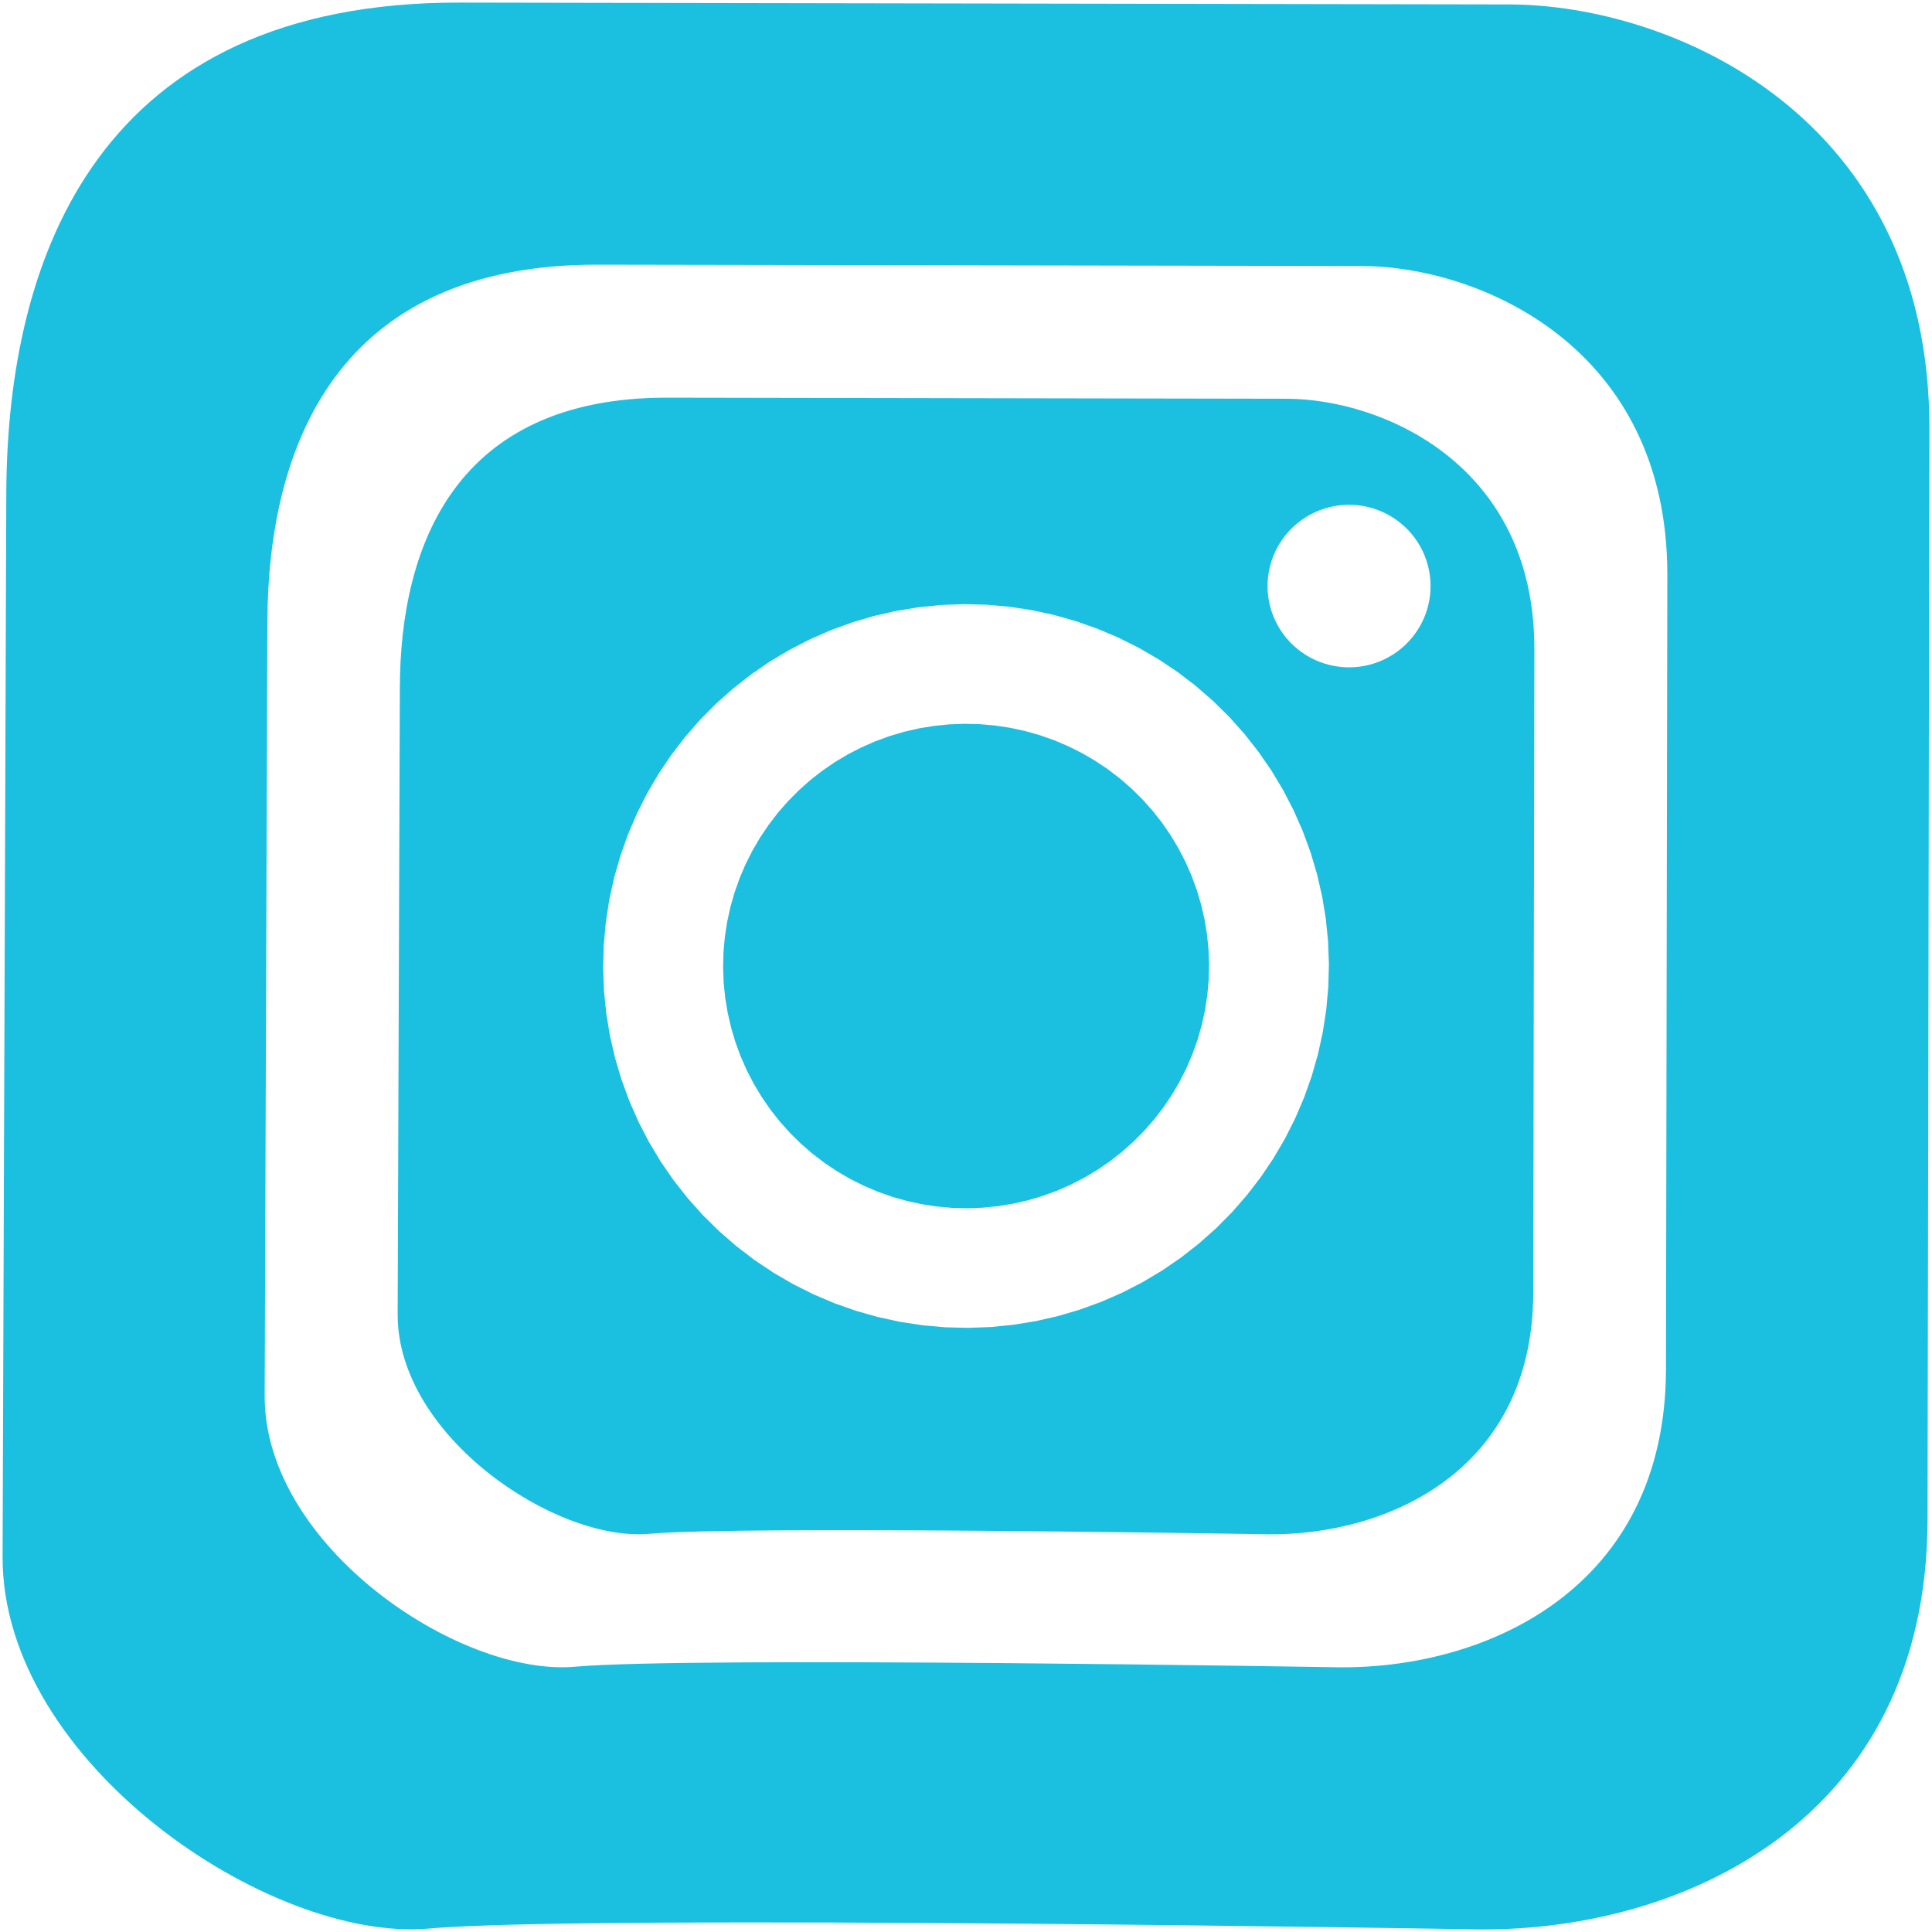
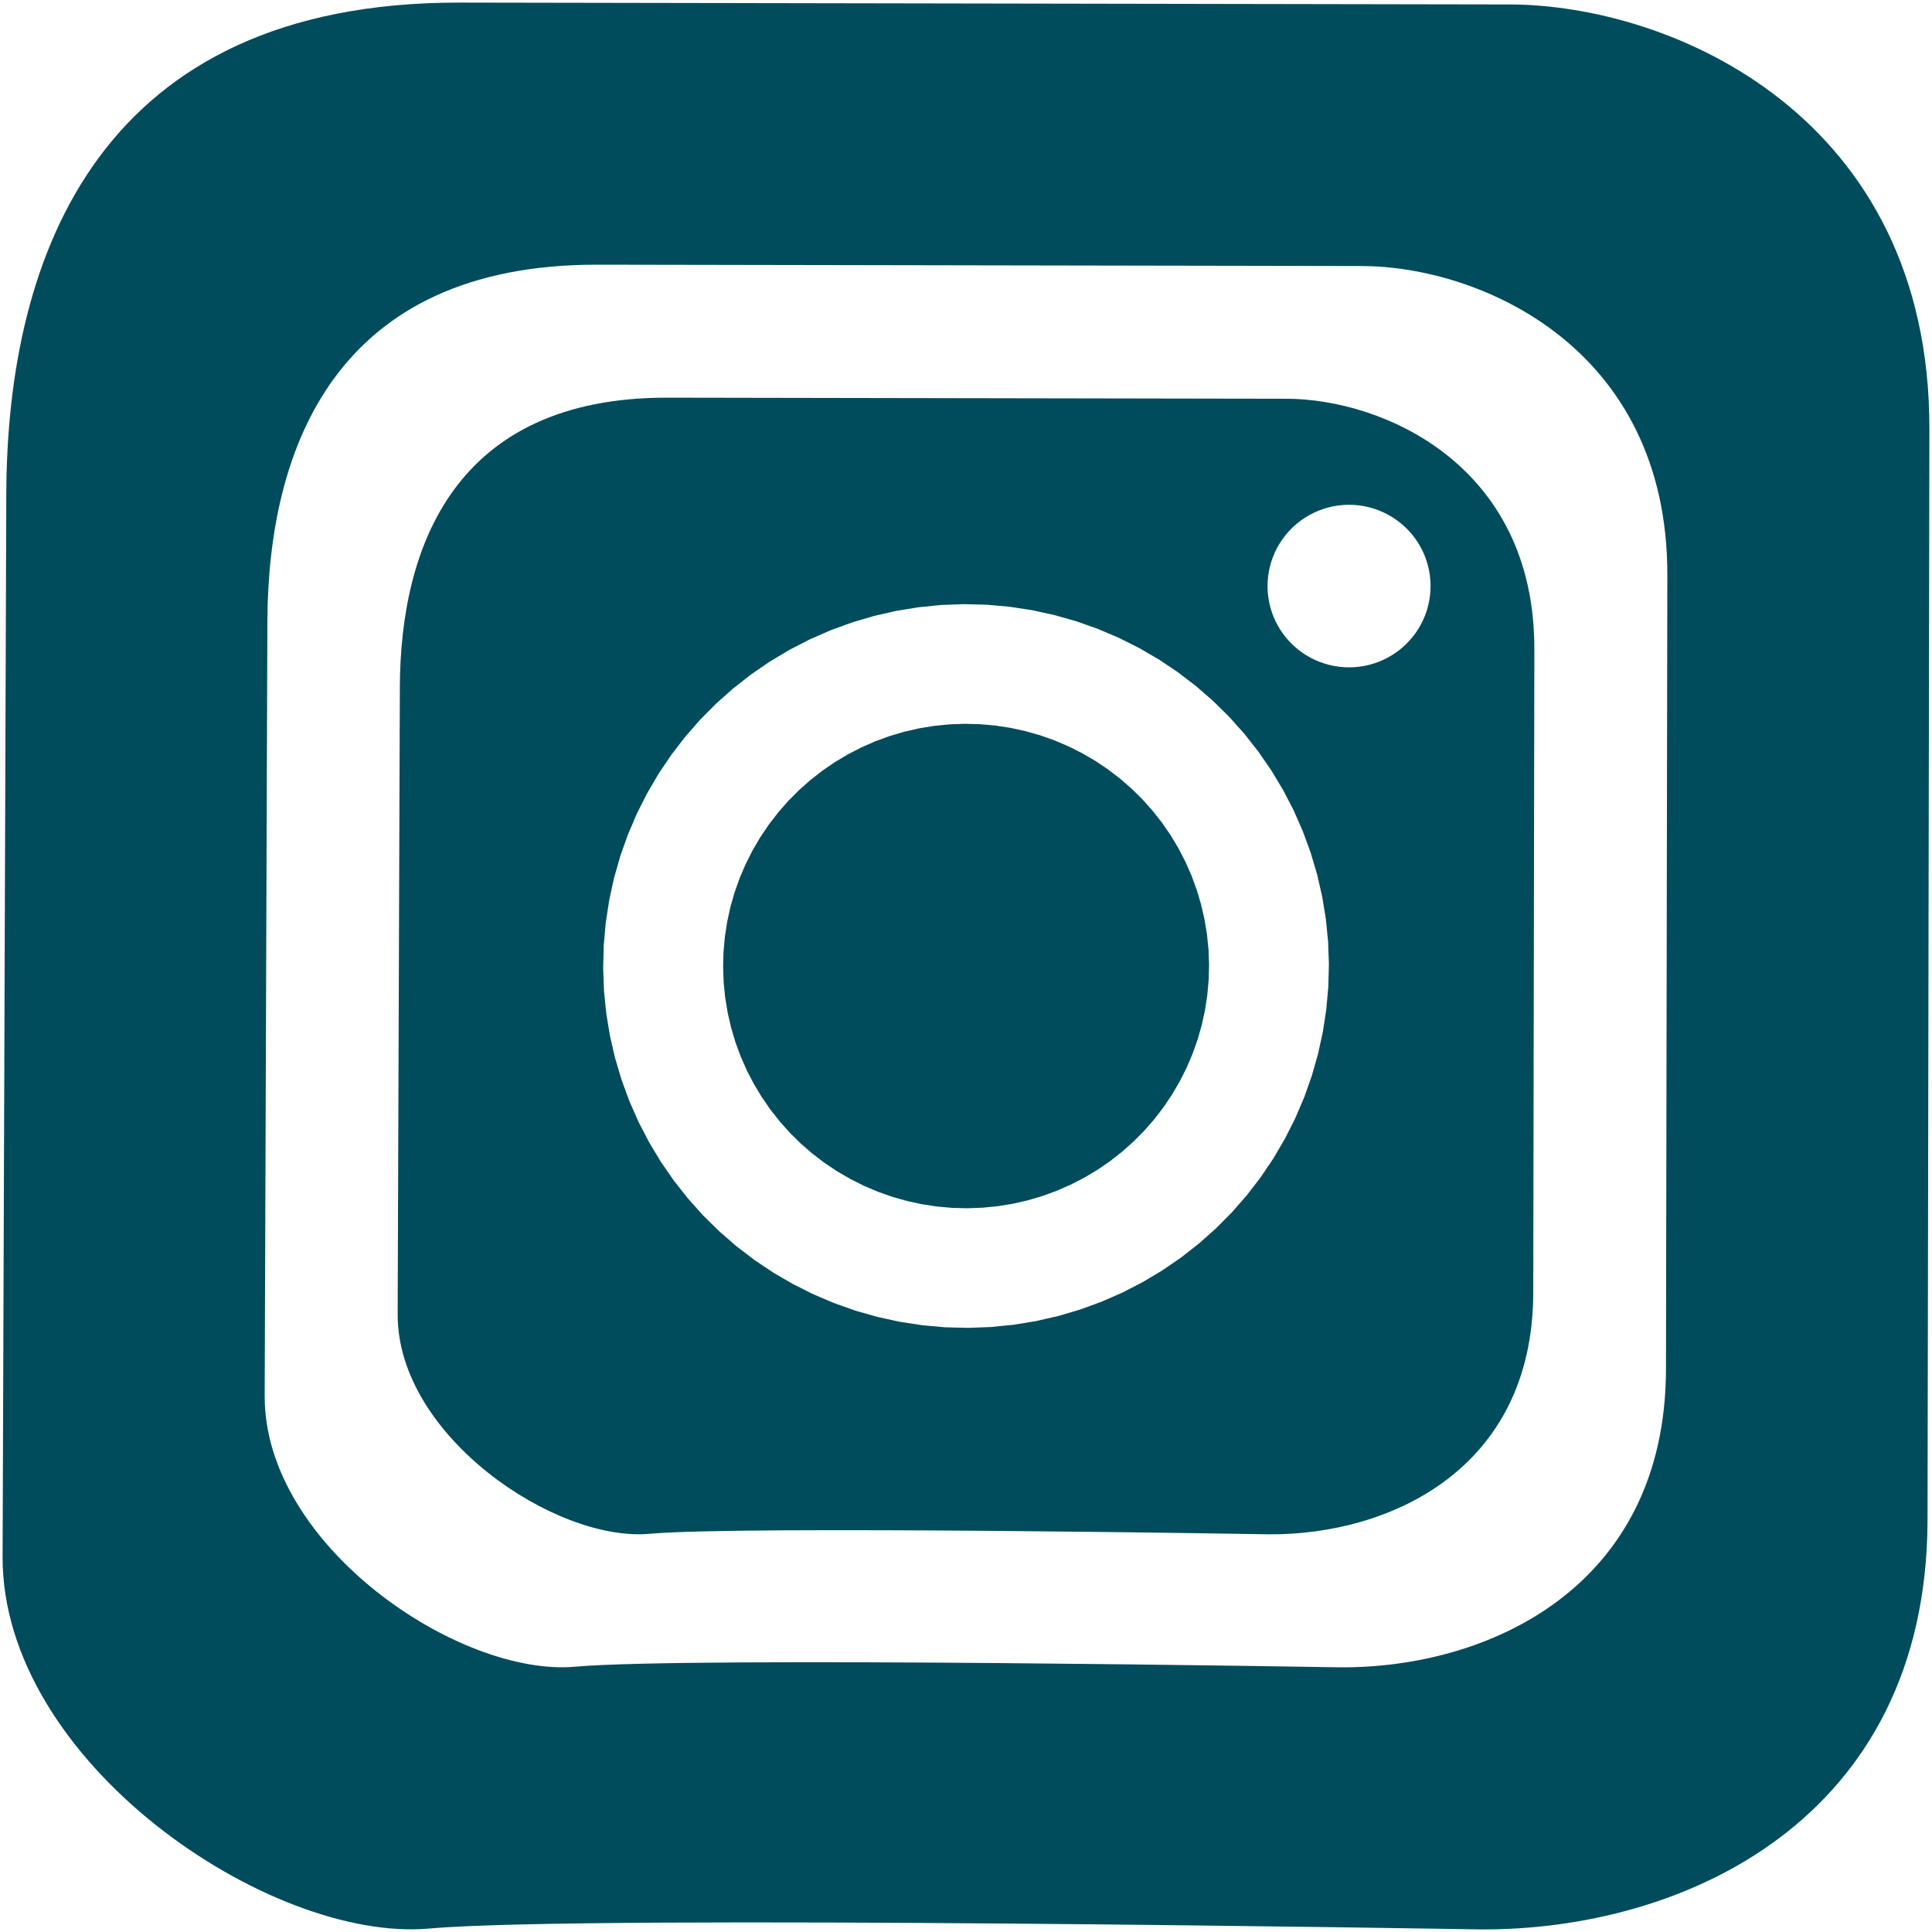
- <svg xmlns="http://www.w3.org/2000/svg" width="100mm" height="100mm" viewBox="0 0 100 100" version="1.1" id="svg8">
-   <defs id="defs2" />
-   <g id="layer2" style="opacity:1">
-     <path id="path1417" style="fill:#1bbfe0;stroke:#000000;stroke-width:0;stroke-linecap:butt;stroke-linejoin:miter;stroke-opacity:1;fill-opacity:1;stroke-miterlimit:4;stroke-dasharray:none" d="M 23.798,0.134 C 5.171,0.101 0.369,13.175 0.326,25.544 L 0.134,80.569 C 0.097,91.219 13.97,100.561 22.221,99.821 c 8.251,-0.74 54.364,0.045 54.364,0.045 10.451,0.077 23.158,-5.599 23.184,-21.207 l 0.096,-56.457 C 99.894,5.99 86.531,0.244 78.119,0.23 Z m 7.128,13.566 39.544,0.069 c 6.124,0.011 15.851,4.193 15.831,15.994 L 86.231,70.862 C 86.211,82.224 76.961,86.356 69.353,86.3 c 0,0 -33.569,-0.571 -39.576,-0.032 C 23.771,86.806 13.673,80.006 13.7,72.253 l 0.139,-40.055 c 0.031,-9.004 3.527,-18.522 17.087,-18.498 z m 3.617,6.883 C 23.554,20.564 20.722,28.276 20.696,35.573 l -0.113,32.459 c -0.022,6.283 8.162,11.794 13.03,11.357 4.868,-0.436 32.071,0.026 32.071,0.026 6.165,0.045 13.662,-3.303 13.677,-12.51 l 0.057,-33.305 C 79.433,24.037 71.55,20.648 66.588,20.639 Z m 35.26,5.543 0.265,0.007 0.264,0.024 0.262,0.04 0.259,0.056 0.255,0.073 0.25,0.088 0.244,0.104 0.237,0.119 0.229,0.133 0.22,0.148 0.211,0.161 0.2,0.173 0.189,0.186 0.176,0.197 0.164,0.208 0.15,0.218 0.136,0.227 0.122,0.235 0.106,0.242 0.091,0.248 0.075,0.253 0.059,0.258 0.043,0.261 0.026,0.263 0.01,0.264 -0.007,0.264 -0.024,0.263 -0.04,0.261 -0.056,0.259 -0.073,0.254 -0.089,0.25 -0.104,0.243 -0.119,0.236 -0.134,0.228 -0.148,0.219 -0.161,0.21 -0.174,0.199 -0.186,0.188 -0.198,0.176 -0.209,0.163 -0.218,0.15 -0.228,0.135 -0.235,0.122 -0.243,0.106 -0.249,0.091 -0.254,0.075 -0.258,0.059 -0.261,0.043 -0.264,0.026 -0.265,0.01 -0.265,-0.007 -0.264,-0.024 -0.262,-0.04 -0.259,-0.056 -0.255,-0.073 -0.25,-0.088 -0.244,-0.103 -0.237,-0.119 -0.229,-0.134 -0.22,-0.147 -0.21,-0.161 -0.2,-0.173 -0.188,-0.186 -0.177,-0.197 -0.163,-0.208 -0.15,-0.218 -0.136,-0.227 -0.122,-0.235 -0.107,-0.242 -0.091,-0.249 -0.075,-0.253 -0.059,-0.258 -0.043,-0.261 -0.027,-0.263 -0.009,-0.264 0.007,-0.264 0.024,-0.263 0.04,-0.262 0.057,-0.258 0.072,-0.254 0.089,-0.249 0.104,-0.243 0.119,-0.236 0.134,-0.228 0.148,-0.22 0.161,-0.209 0.174,-0.199 0.187,-0.188 0.198,-0.176 0.209,-0.163 0.218,-0.15 0.227,-0.136 0.236,-0.121 0.243,-0.107 0.249,-0.09 0.254,-0.075 0.258,-0.059 0.262,-0.043 0.264,-0.027 z m -19.905,5.145 1.18,0.03 1.175,0.104 1.166,0.178 1.153,0.251 1.135,0.322 1.112,0.393 1.086,0.461 1.055,0.529 1.019,0.593 0.98,0.656 0.936,0.716 0.89,0.774 0.839,0.827 0.785,0.879 0.728,0.926 0.669,0.97 0.606,1.009 0.542,1.045 0.474,1.078 0.406,1.105 0.335,1.128 0.264,1.147 0.191,1.161 0.117,1.171 0.043,1.176 -0.031,1.176 -0.105,1.172 -0.178,1.163 -0.251,1.15 -0.323,1.132 -0.393,1.109 -0.463,1.082 -0.53,1.051 -0.595,1.016 -0.658,0.977 -0.718,0.934 -0.775,0.887 -0.83,0.836 -0.881,0.783 -0.928,0.726 -0.972,0.667 -1.013,0.604 -1.048,0.54 -1.08,0.473 -1.108,0.404 -1.131,0.335 -1.151,0.263 -1.164,0.19 -1.174,0.117 -1.179,0.043 -1.18,-0.03 -1.175,-0.104 -1.166,-0.178 -1.153,-0.251 -1.135,-0.322 -1.112,-0.393 -1.086,-0.461 -1.055,-0.529 -1.019,-0.593 -0.98,-0.656 -0.936,-0.716 -0.89,-0.774 -0.839,-0.827 -0.785,-0.879 -0.728,-0.926 -0.669,-0.97 -0.606,-1.009 -0.542,-1.045 -0.474,-1.078 -0.406,-1.105 -0.335,-1.128 -0.264,-1.147 -0.191,-1.161 -0.117,-1.171 -0.043,-1.176 0.031,-1.176 0.105,-1.172 0.178,-1.163 0.251,-1.15 0.323,-1.132 0.393,-1.109 0.463,-1.082 0.53,-1.051 0.595,-1.016 0.658,-0.977 0.718,-0.934 0.775,-0.887 0.83,-0.836 0.881,-0.783 0.928,-0.726 0.972,-0.667 1.013,-0.604 1.048,-0.54 1.08,-0.473 1.108,-0.404 1.131,-0.335 1.151,-0.263 1.164,-0.19 1.174,-0.117 z m 0.034,6.193 -0.79,0.029 -0.786,0.078 -0.78,0.127 -0.77,0.176 -0.757,0.224 -0.742,0.271 -0.723,0.317 -0.702,0.362 -0.677,0.404 -0.651,0.447 -0.621,0.486 -0.589,0.524 -0.555,0.56 -0.519,0.593 -0.481,0.625 -0.44,0.654 -0.399,0.68 -0.355,0.704 -0.31,0.725 -0.264,0.742 -0.216,0.758 -0.168,0.77 -0.119,0.778 -0.07,0.785 -0.02,0.787 0.029,0.787 0.079,0.784 0.128,0.777 0.177,0.768 0.224,0.755 0.272,0.74 0.318,0.721 0.363,0.7 0.406,0.675 0.447,0.649 0.488,0.62 0.526,0.588 0.561,0.554 0.596,0.518 0.627,0.479 0.655,0.439 0.682,0.397 0.706,0.354 0.727,0.309 0.745,0.263 0.76,0.215 0.772,0.168 0.781,0.119 0.787,0.07 0.79,0.02 0.789,-0.029 0.786,-0.078 0.78,-0.127 0.77,-0.176 0.758,-0.224 0.741,-0.271 0.724,-0.317 0.702,-0.362 0.678,-0.404 0.651,-0.447 0.621,-0.486 0.589,-0.524 0.556,-0.56 0.519,-0.593 0.481,-0.625 0.44,-0.654 0.399,-0.68 0.355,-0.704 0.31,-0.725 0.264,-0.742 0.216,-0.758 0.168,-0.77 0.119,-0.778 0.07,-0.785 0.021,-0.787 -0.029,-0.787 -0.079,-0.784 -0.128,-0.777 -0.177,-0.768 -0.224,-0.755 -0.271,-0.74 -0.318,-0.721 -0.362,-0.7 -0.406,-0.675 -0.447,-0.649 -0.487,-0.62 -0.526,-0.588 -0.562,-0.554 -0.595,-0.518 -0.627,-0.479 -0.655,-0.439 -0.682,-0.397 -0.706,-0.354 -0.726,-0.309 -0.745,-0.263 -0.76,-0.215 -0.772,-0.168 -0.781,-0.119 -0.786,-0.07 z" />
+ <svg xmlns="http://www.w3.org/2000/svg" xmlns:ns1="http://www.openswatchbook.org/uri/2009/osb" id="svg8" version="1.1" viewBox="0 0 100 100" height="100mm" width="100mm">
+   <defs id="defs2">
+     <linearGradient ns1:paint="gradient" id="linearGradient858-3">
+       <stop style="stop-color:#1bbfe0;stop-opacity:1;" offset="0" id="stop867" />
+       <stop style="stop-color:#1bbfe0;stop-opacity:0;" offset="1" id="stop869" />
+     </linearGradient>
+   </defs>
+   <g style="opacity:1" id="layer2">
+     <path d="M 23.798,0.134 C 5.171,0.101 0.369,13.175 0.326,25.544 L 0.134,80.569 C 0.097,91.219 13.97,100.561 22.221,99.821 c 8.251,-0.74 54.364,0.045 54.364,0.045 10.451,0.077 23.158,-5.599 23.184,-21.207 l 0.096,-56.457 C 99.894,5.99 86.531,0.244 78.119,0.23 Z m 7.128,13.566 39.544,0.069 c 6.124,0.011 15.851,4.193 15.831,15.994 L 86.231,70.862 C 86.211,82.224 76.961,86.356 69.353,86.3 c 0,0 -33.569,-0.571 -39.576,-0.032 C 23.771,86.806 13.673,80.006 13.7,72.253 l 0.139,-40.055 c 0.031,-9.004 3.527,-18.522 17.087,-18.498 z m 3.617,6.883 C 23.554,20.564 20.722,28.276 20.696,35.573 l -0.113,32.459 c -0.022,6.283 8.162,11.794 13.03,11.357 4.868,-0.436 32.071,0.026 32.071,0.026 6.165,0.045 13.662,-3.303 13.677,-12.51 l 0.057,-33.305 C 79.433,24.037 71.55,20.648 66.588,20.639 Z m 35.26,5.543 0.265,0.007 0.264,0.024 0.262,0.04 0.259,0.056 0.255,0.073 0.25,0.088 0.244,0.104 0.237,0.119 0.229,0.133 0.22,0.148 0.211,0.161 0.2,0.173 0.189,0.186 0.176,0.197 0.164,0.208 0.15,0.218 0.136,0.227 0.122,0.235 0.106,0.242 0.091,0.248 0.075,0.253 0.059,0.258 0.043,0.261 0.026,0.263 0.01,0.264 -0.007,0.264 -0.024,0.263 -0.04,0.261 -0.056,0.259 -0.073,0.254 -0.089,0.25 -0.104,0.243 -0.119,0.236 -0.134,0.228 -0.148,0.219 -0.161,0.21 -0.174,0.199 -0.186,0.188 -0.198,0.176 -0.209,0.163 -0.218,0.15 -0.228,0.135 -0.235,0.122 -0.243,0.106 -0.249,0.091 -0.254,0.075 -0.258,0.059 -0.261,0.043 -0.264,0.026 -0.265,0.01 -0.265,-0.007 -0.264,-0.024 -0.262,-0.04 -0.259,-0.056 -0.255,-0.073 -0.25,-0.088 -0.244,-0.103 -0.237,-0.119 -0.229,-0.134 -0.22,-0.147 -0.21,-0.161 -0.2,-0.173 -0.188,-0.186 -0.177,-0.197 -0.163,-0.208 -0.15,-0.218 -0.136,-0.227 -0.122,-0.235 -0.107,-0.242 -0.091,-0.249 -0.075,-0.253 -0.059,-0.258 -0.043,-0.261 -0.027,-0.263 -0.009,-0.264 0.007,-0.264 0.024,-0.263 0.04,-0.262 0.057,-0.258 0.072,-0.254 0.089,-0.249 0.104,-0.243 0.119,-0.236 0.134,-0.228 0.148,-0.22 0.161,-0.209 0.174,-0.199 0.187,-0.188 0.198,-0.176 0.209,-0.163 0.218,-0.15 0.227,-0.136 0.236,-0.121 0.243,-0.107 0.249,-0.09 0.254,-0.075 0.258,-0.059 0.262,-0.043 0.264,-0.027 z m -19.905,5.145 1.18,0.03 1.175,0.104 1.166,0.178 1.153,0.251 1.135,0.322 1.112,0.393 1.086,0.461 1.055,0.529 1.019,0.593 0.98,0.656 0.936,0.716 0.89,0.774 0.839,0.827 0.785,0.879 0.728,0.926 0.669,0.97 0.606,1.009 0.542,1.045 0.474,1.078 0.406,1.105 0.335,1.128 0.264,1.147 0.191,1.161 0.117,1.171 0.043,1.176 -0.031,1.176 -0.105,1.172 -0.178,1.163 -0.251,1.15 -0.323,1.132 -0.393,1.109 -0.463,1.082 -0.53,1.051 -0.595,1.016 -0.658,0.977 -0.718,0.934 -0.775,0.887 -0.83,0.836 -0.881,0.783 -0.928,0.726 -0.972,0.667 -1.013,0.604 -1.048,0.54 -1.08,0.473 -1.108,0.404 -1.131,0.335 -1.151,0.263 -1.164,0.19 -1.174,0.117 -1.179,0.043 -1.18,-0.03 -1.175,-0.104 -1.166,-0.178 -1.153,-0.251 -1.135,-0.322 -1.112,-0.393 -1.086,-0.461 -1.055,-0.529 -1.019,-0.593 -0.98,-0.656 -0.936,-0.716 -0.89,-0.774 -0.839,-0.827 -0.785,-0.879 -0.728,-0.926 -0.669,-0.97 -0.606,-1.009 -0.542,-1.045 -0.474,-1.078 -0.406,-1.105 -0.335,-1.128 -0.264,-1.147 -0.191,-1.161 -0.117,-1.171 -0.043,-1.176 0.031,-1.176 0.105,-1.172 0.178,-1.163 0.251,-1.15 0.323,-1.132 0.393,-1.109 0.463,-1.082 0.53,-1.051 0.595,-1.016 0.658,-0.977 0.718,-0.934 0.775,-0.887 0.83,-0.836 0.881,-0.783 0.928,-0.726 0.972,-0.667 1.013,-0.604 1.048,-0.54 1.08,-0.473 1.108,-0.404 1.131,-0.335 1.151,-0.263 1.164,-0.19 1.174,-0.117 z m 0.034,6.193 -0.79,0.029 -0.786,0.078 -0.78,0.127 -0.77,0.176 -0.757,0.224 -0.742,0.271 -0.723,0.317 -0.702,0.362 -0.677,0.404 -0.651,0.447 -0.621,0.486 -0.589,0.524 -0.555,0.56 -0.519,0.593 -0.481,0.625 -0.44,0.654 -0.399,0.68 -0.355,0.704 -0.31,0.725 -0.264,0.742 -0.216,0.758 -0.168,0.77 -0.119,0.778 -0.07,0.785 -0.02,0.787 0.029,0.787 0.079,0.784 0.128,0.777 0.177,0.768 0.224,0.755 0.272,0.74 0.318,0.721 0.363,0.7 0.406,0.675 0.447,0.649 0.488,0.62 0.526,0.588 0.561,0.554 0.596,0.518 0.627,0.479 0.655,0.439 0.682,0.397 0.706,0.354 0.727,0.309 0.745,0.263 0.76,0.215 0.772,0.168 0.781,0.119 0.787,0.07 0.79,0.02 0.789,-0.029 0.786,-0.078 0.78,-0.127 0.77,-0.176 0.758,-0.224 0.741,-0.271 0.724,-0.317 0.702,-0.362 0.678,-0.404 0.651,-0.447 0.621,-0.486 0.589,-0.524 0.556,-0.56 0.519,-0.593 0.481,-0.625 0.44,-0.654 0.399,-0.68 0.355,-0.704 0.31,-0.725 0.264,-0.742 0.216,-0.758 0.168,-0.77 0.119,-0.778 0.07,-0.785 0.021,-0.787 -0.029,-0.787 -0.079,-0.784 -0.128,-0.777 -0.177,-0.768 -0.224,-0.755 -0.271,-0.74 -0.318,-0.721 -0.362,-0.7 -0.406,-0.675 -0.447,-0.649 -0.487,-0.62 -0.526,-0.588 -0.562,-0.554 -0.595,-0.518 -0.627,-0.479 -0.655,-0.439 -0.682,-0.397 -0.706,-0.354 -0.726,-0.309 -0.745,-0.263 -0.76,-0.215 -0.772,-0.168 -0.781,-0.119 -0.786,-0.07 z" style="fill:#004c5c;stroke:#000000;stroke-width:0;stroke-linecap:butt;stroke-linejoin:miter;stroke-opacity:1;fill-opacity:1;stroke-miterlimit:4;stroke-dasharray:none" id="path1417" />
  </g>
</svg>
